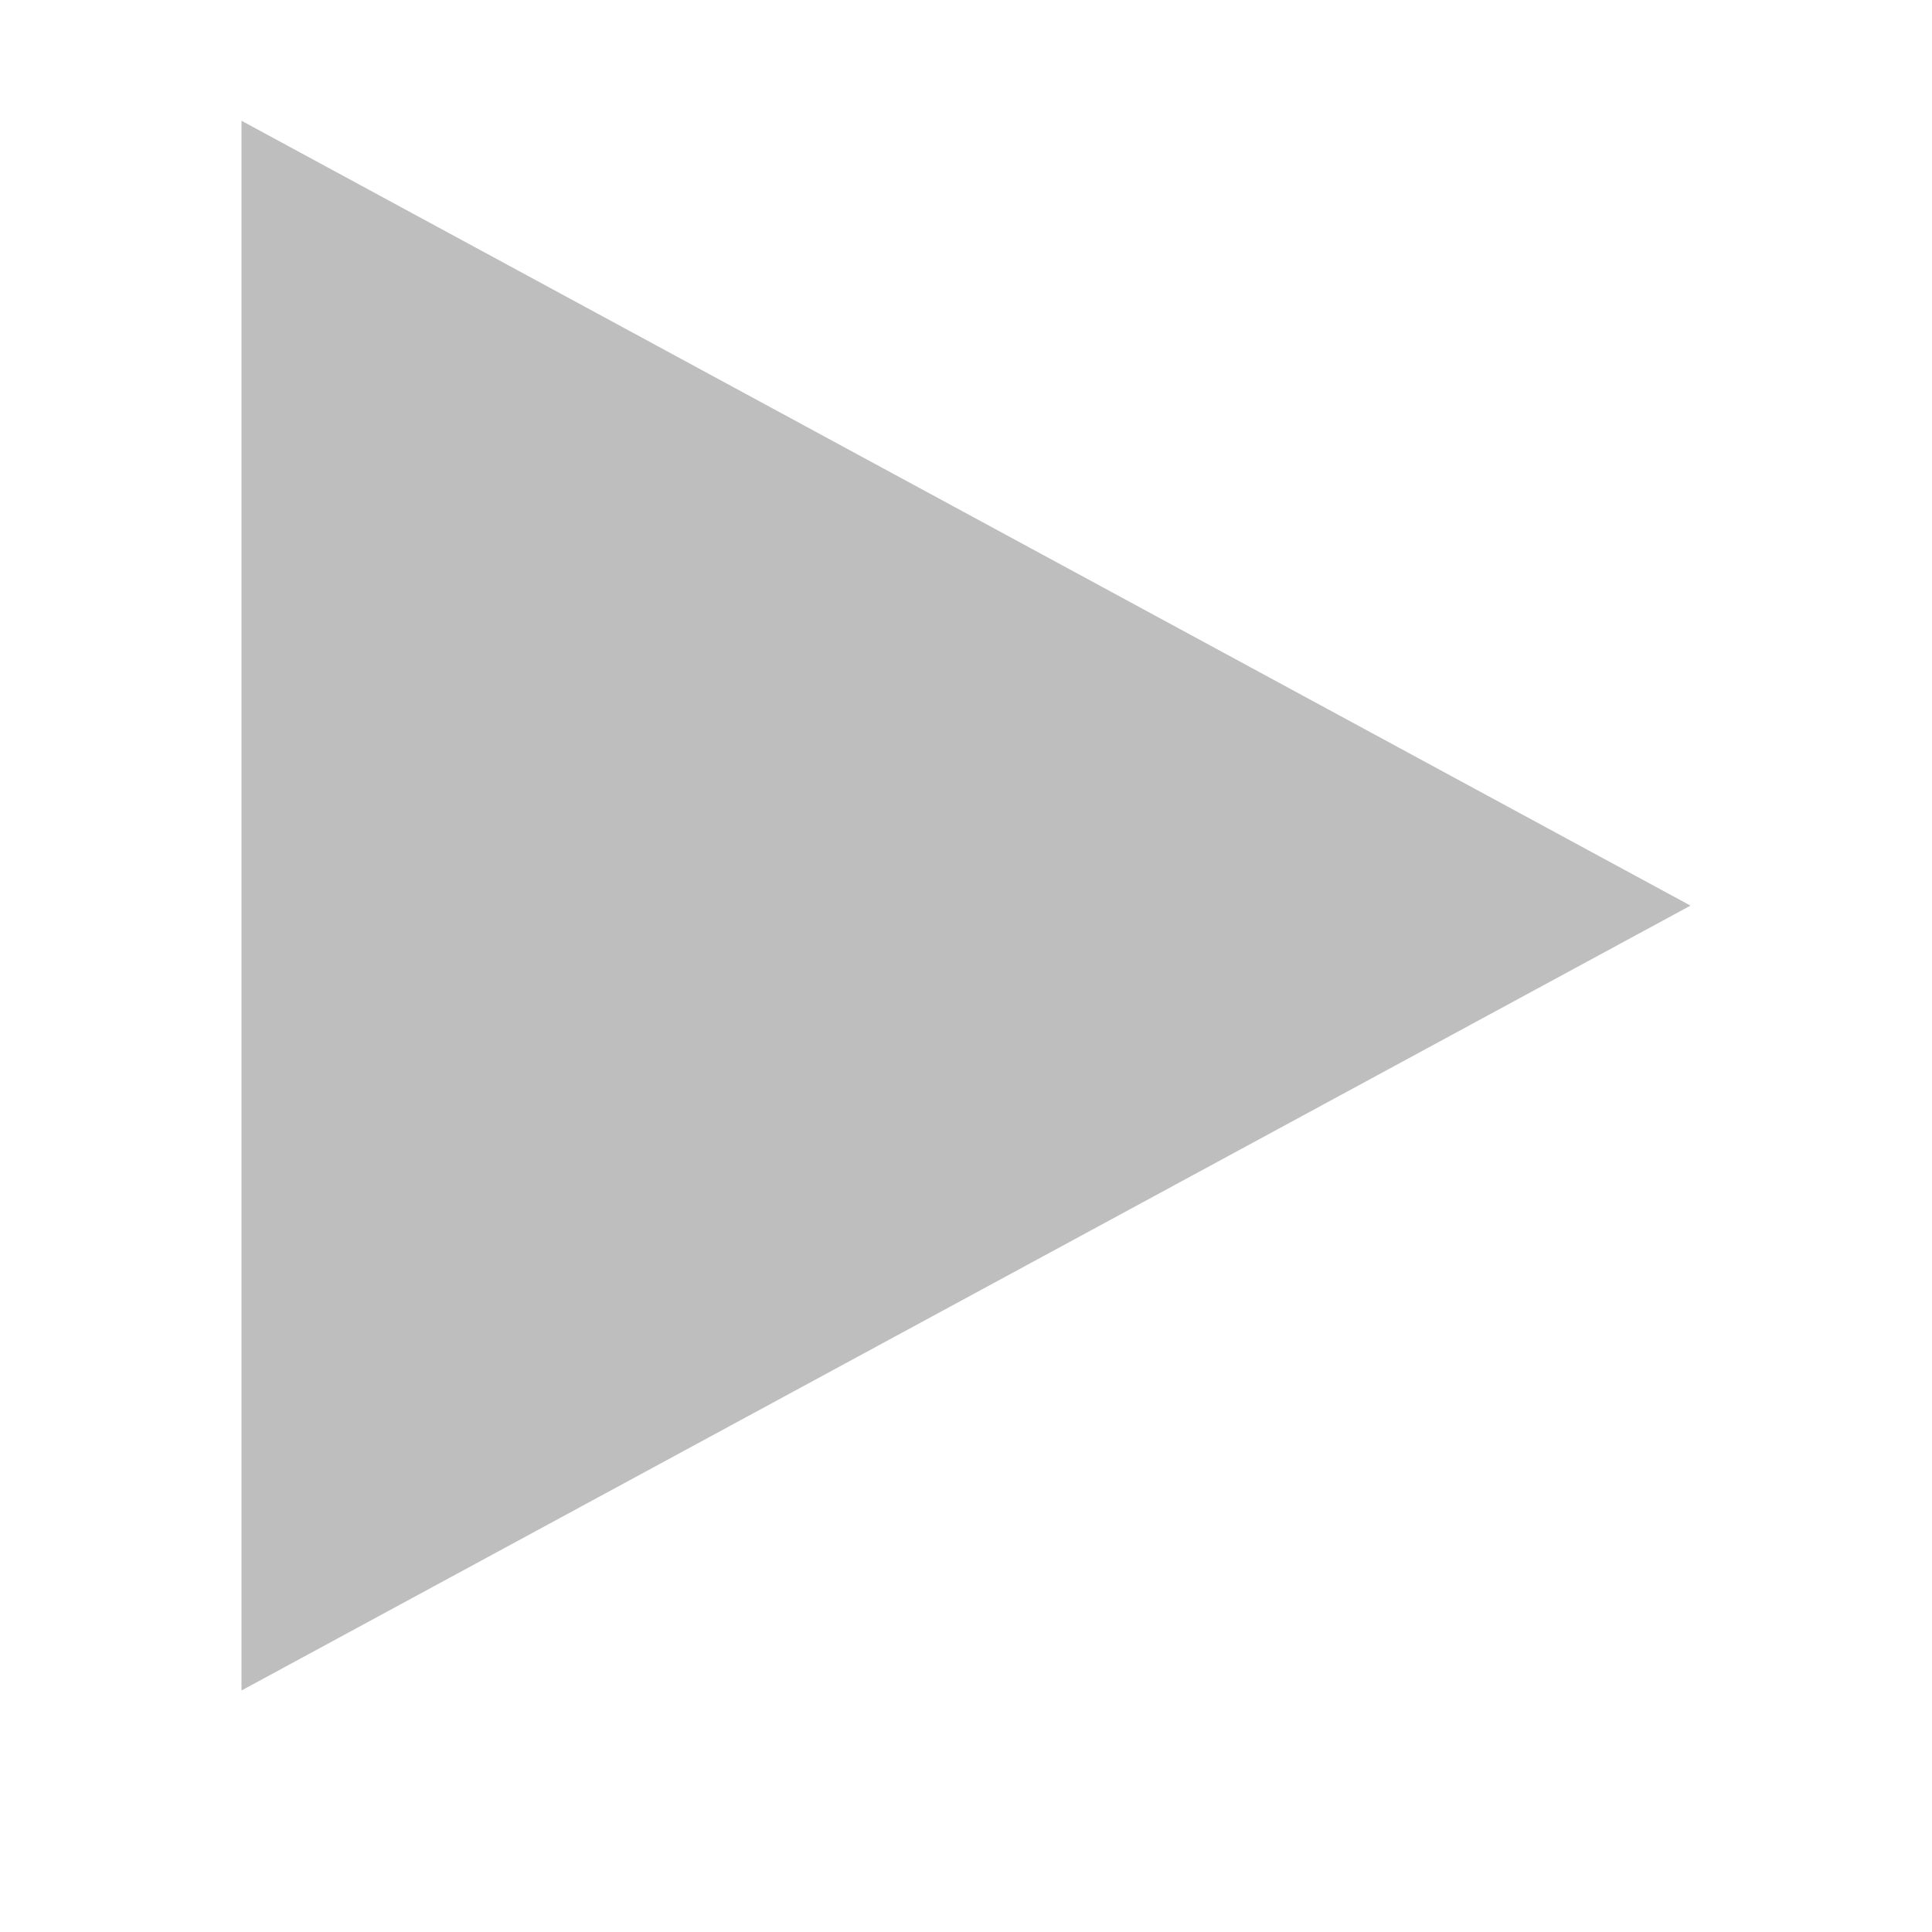
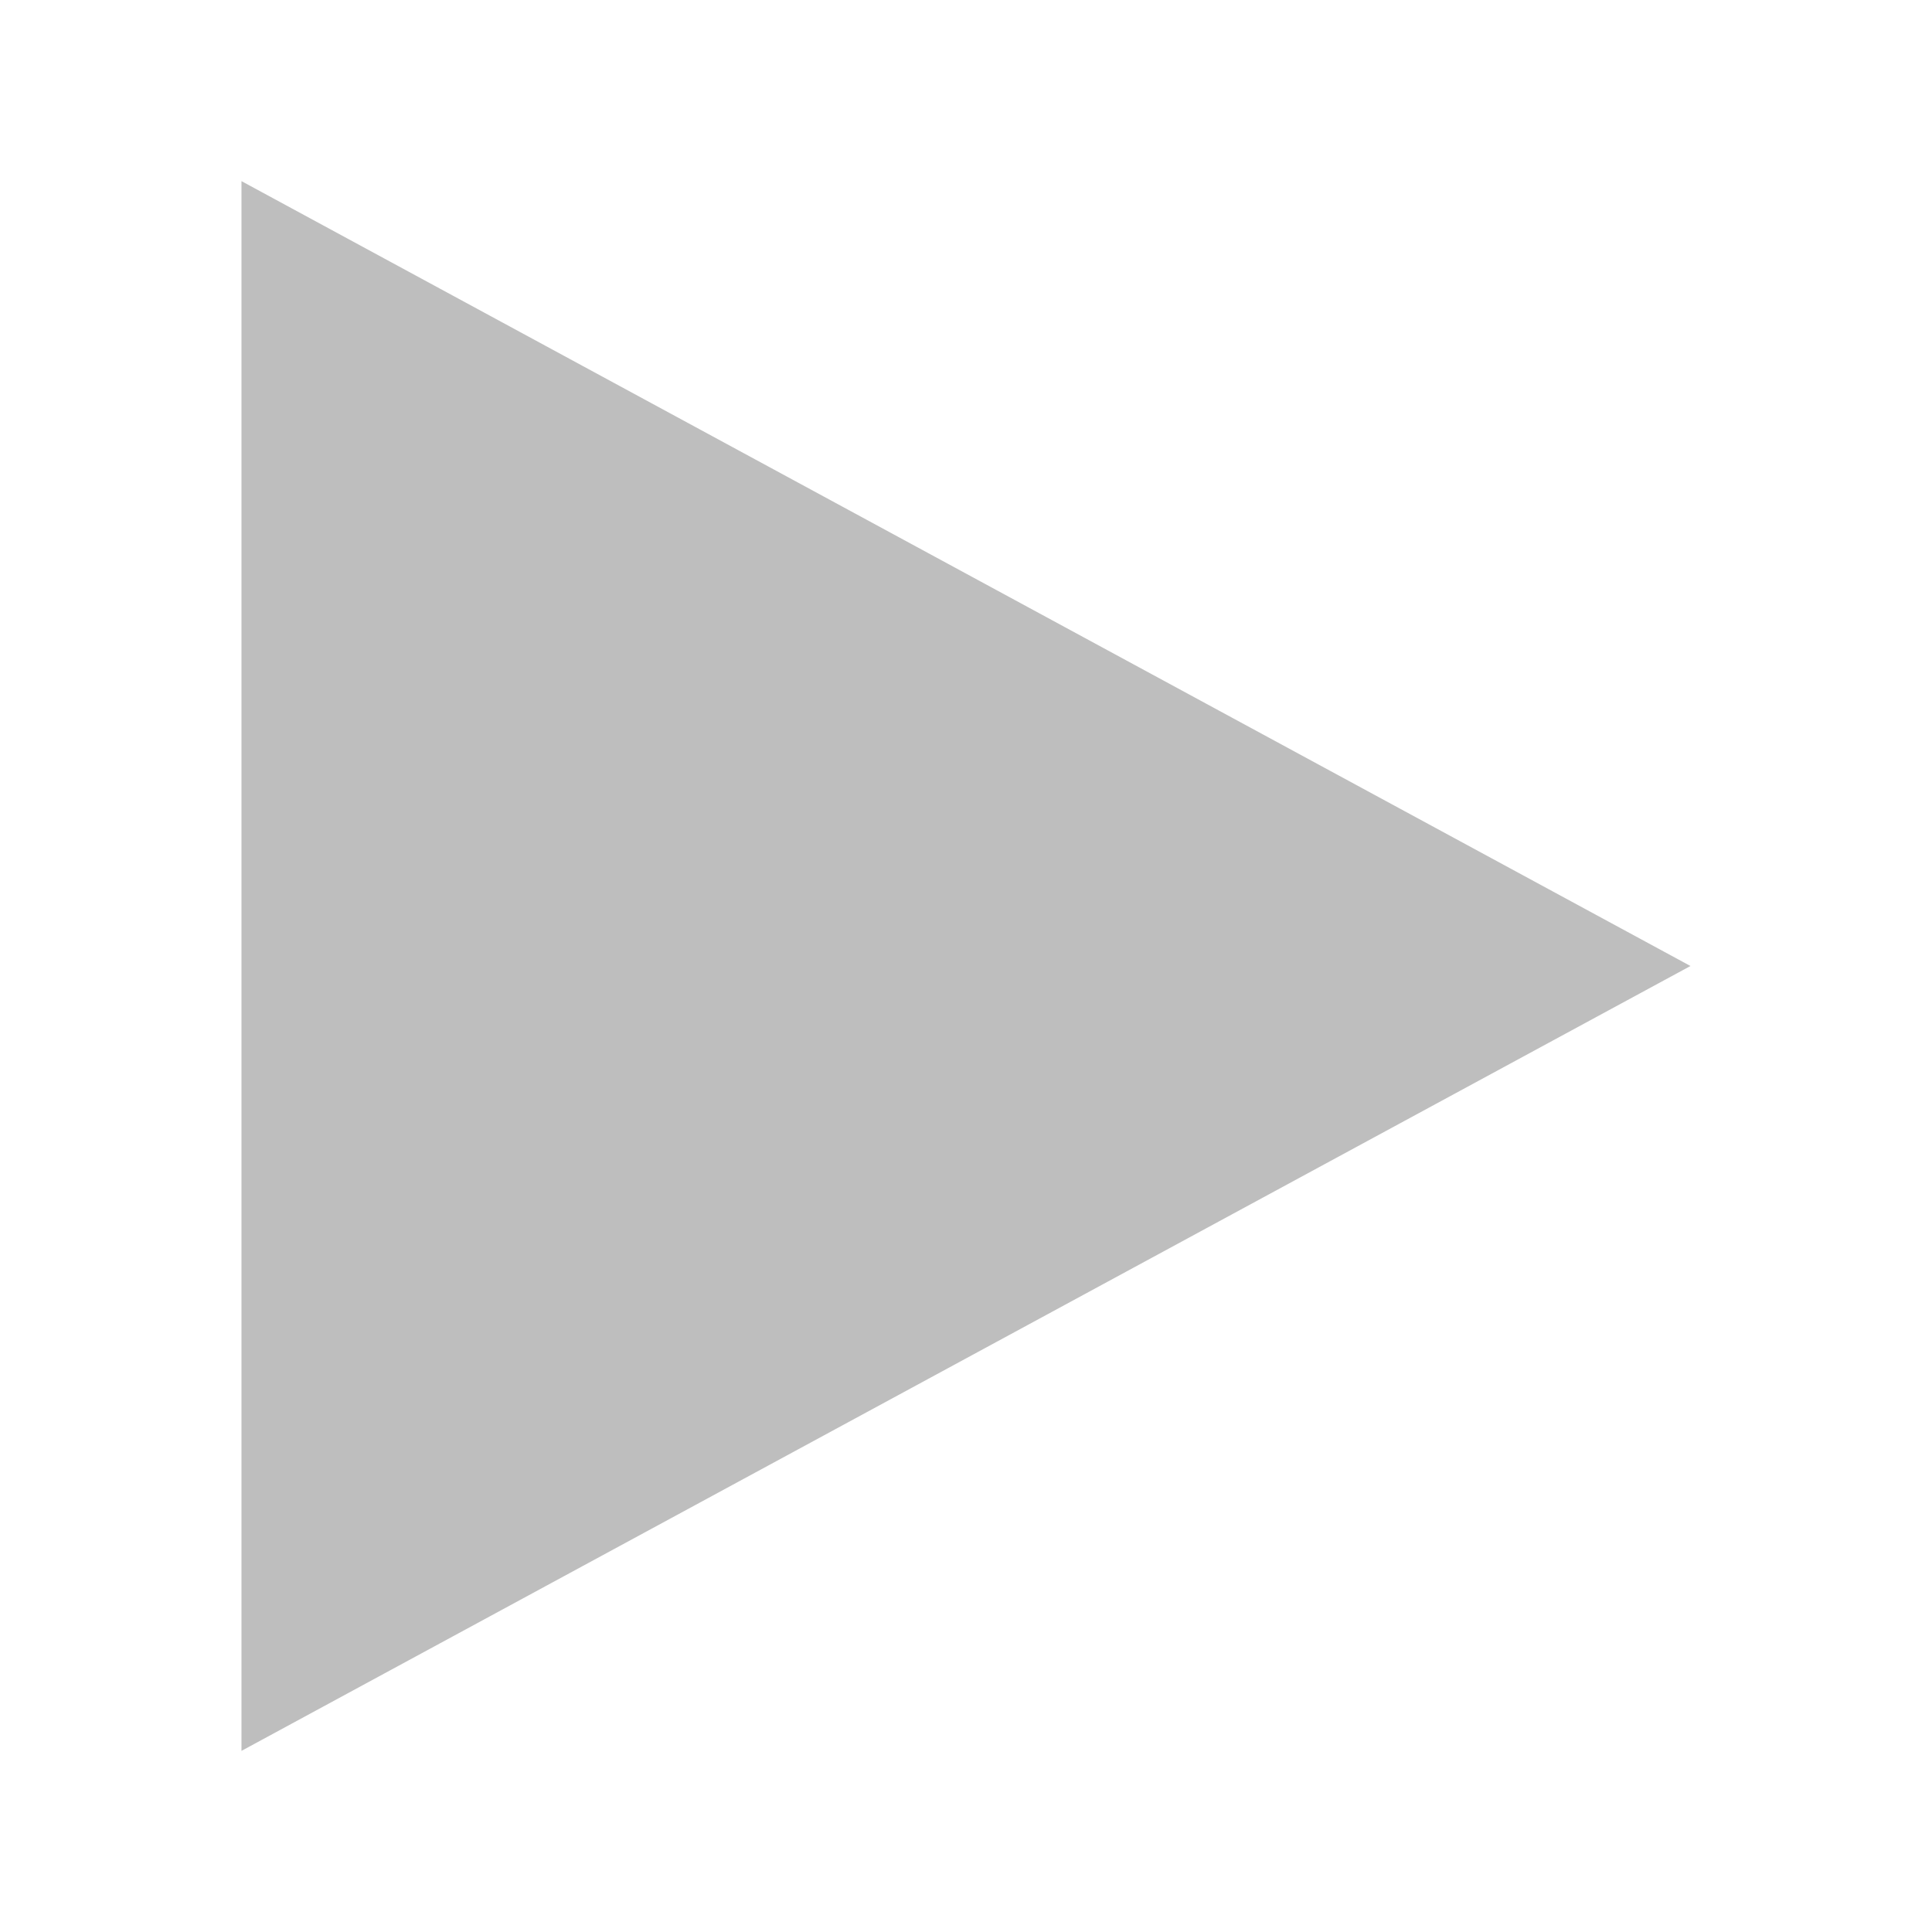
- <svg xmlns="http://www.w3.org/2000/svg" version="1.1" width="16" height="16" id="svg7384">
-   <defs id="defs11" />
-   <path d="m 2,1 0,13 L 14,7.5 2,1 z" id="path2843-39-5-5" style="opacity:1;color:#bebebe;fill:#bebebe;fill-opacity:1;fill-rule:nonzero;stroke:none;stroke-width:1;marker:none;visibility:visible;display:inline;overflow:visible;enable-background:accumulate" />
+ <svg xmlns="http://www.w3.org/2000/svg" height="16" id="svg7384" version="1.1" width="16">
+   <defs id="defs7386">
+     <filter color-interpolation-filters="sRGB" id="filter7554">
+       <feBlend id="feBlend7556" in2="BackgroundImage" mode="darken" />
+     </filter>
+     <filter color-interpolation-filters="sRGB" id="filter7554-7">
+       <feBlend id="feBlend7556-6" in2="BackgroundImage" mode="darken" />
+     </filter>
+   </defs>
+   <g id="layer9" label="status" style="display:inline" transform="translate(-313.0003,52)" />
+   <g id="layer10" style="display:inline" transform="translate(-313.0003,52)" />
+   <g id="layer13" style="display:inline" transform="translate(-313.0003,52)" />
+   <g id="layer14" transform="translate(-313.0003,52)" />
+   <g id="layer15" style="display:inline" transform="translate(-313.0003,52)" />
+   <g id="g71291" style="display:inline" transform="translate(-313.0003,52)" />
+   <g id="layer12" style="display:inline" transform="translate(-313.0003,52)">
+     <path d="m 315,-50.5 0,13 12,-6.5 z" id="path2843-39-5-5" style="color:#bebebe;fill:#bebebe;fill-opacity:1;fill-rule:nonzero;stroke:none;stroke-width:1;marker:none;visibility:visible;display:inline;overflow:visible;enable-background:accumulate" />
+   </g>
</svg>
